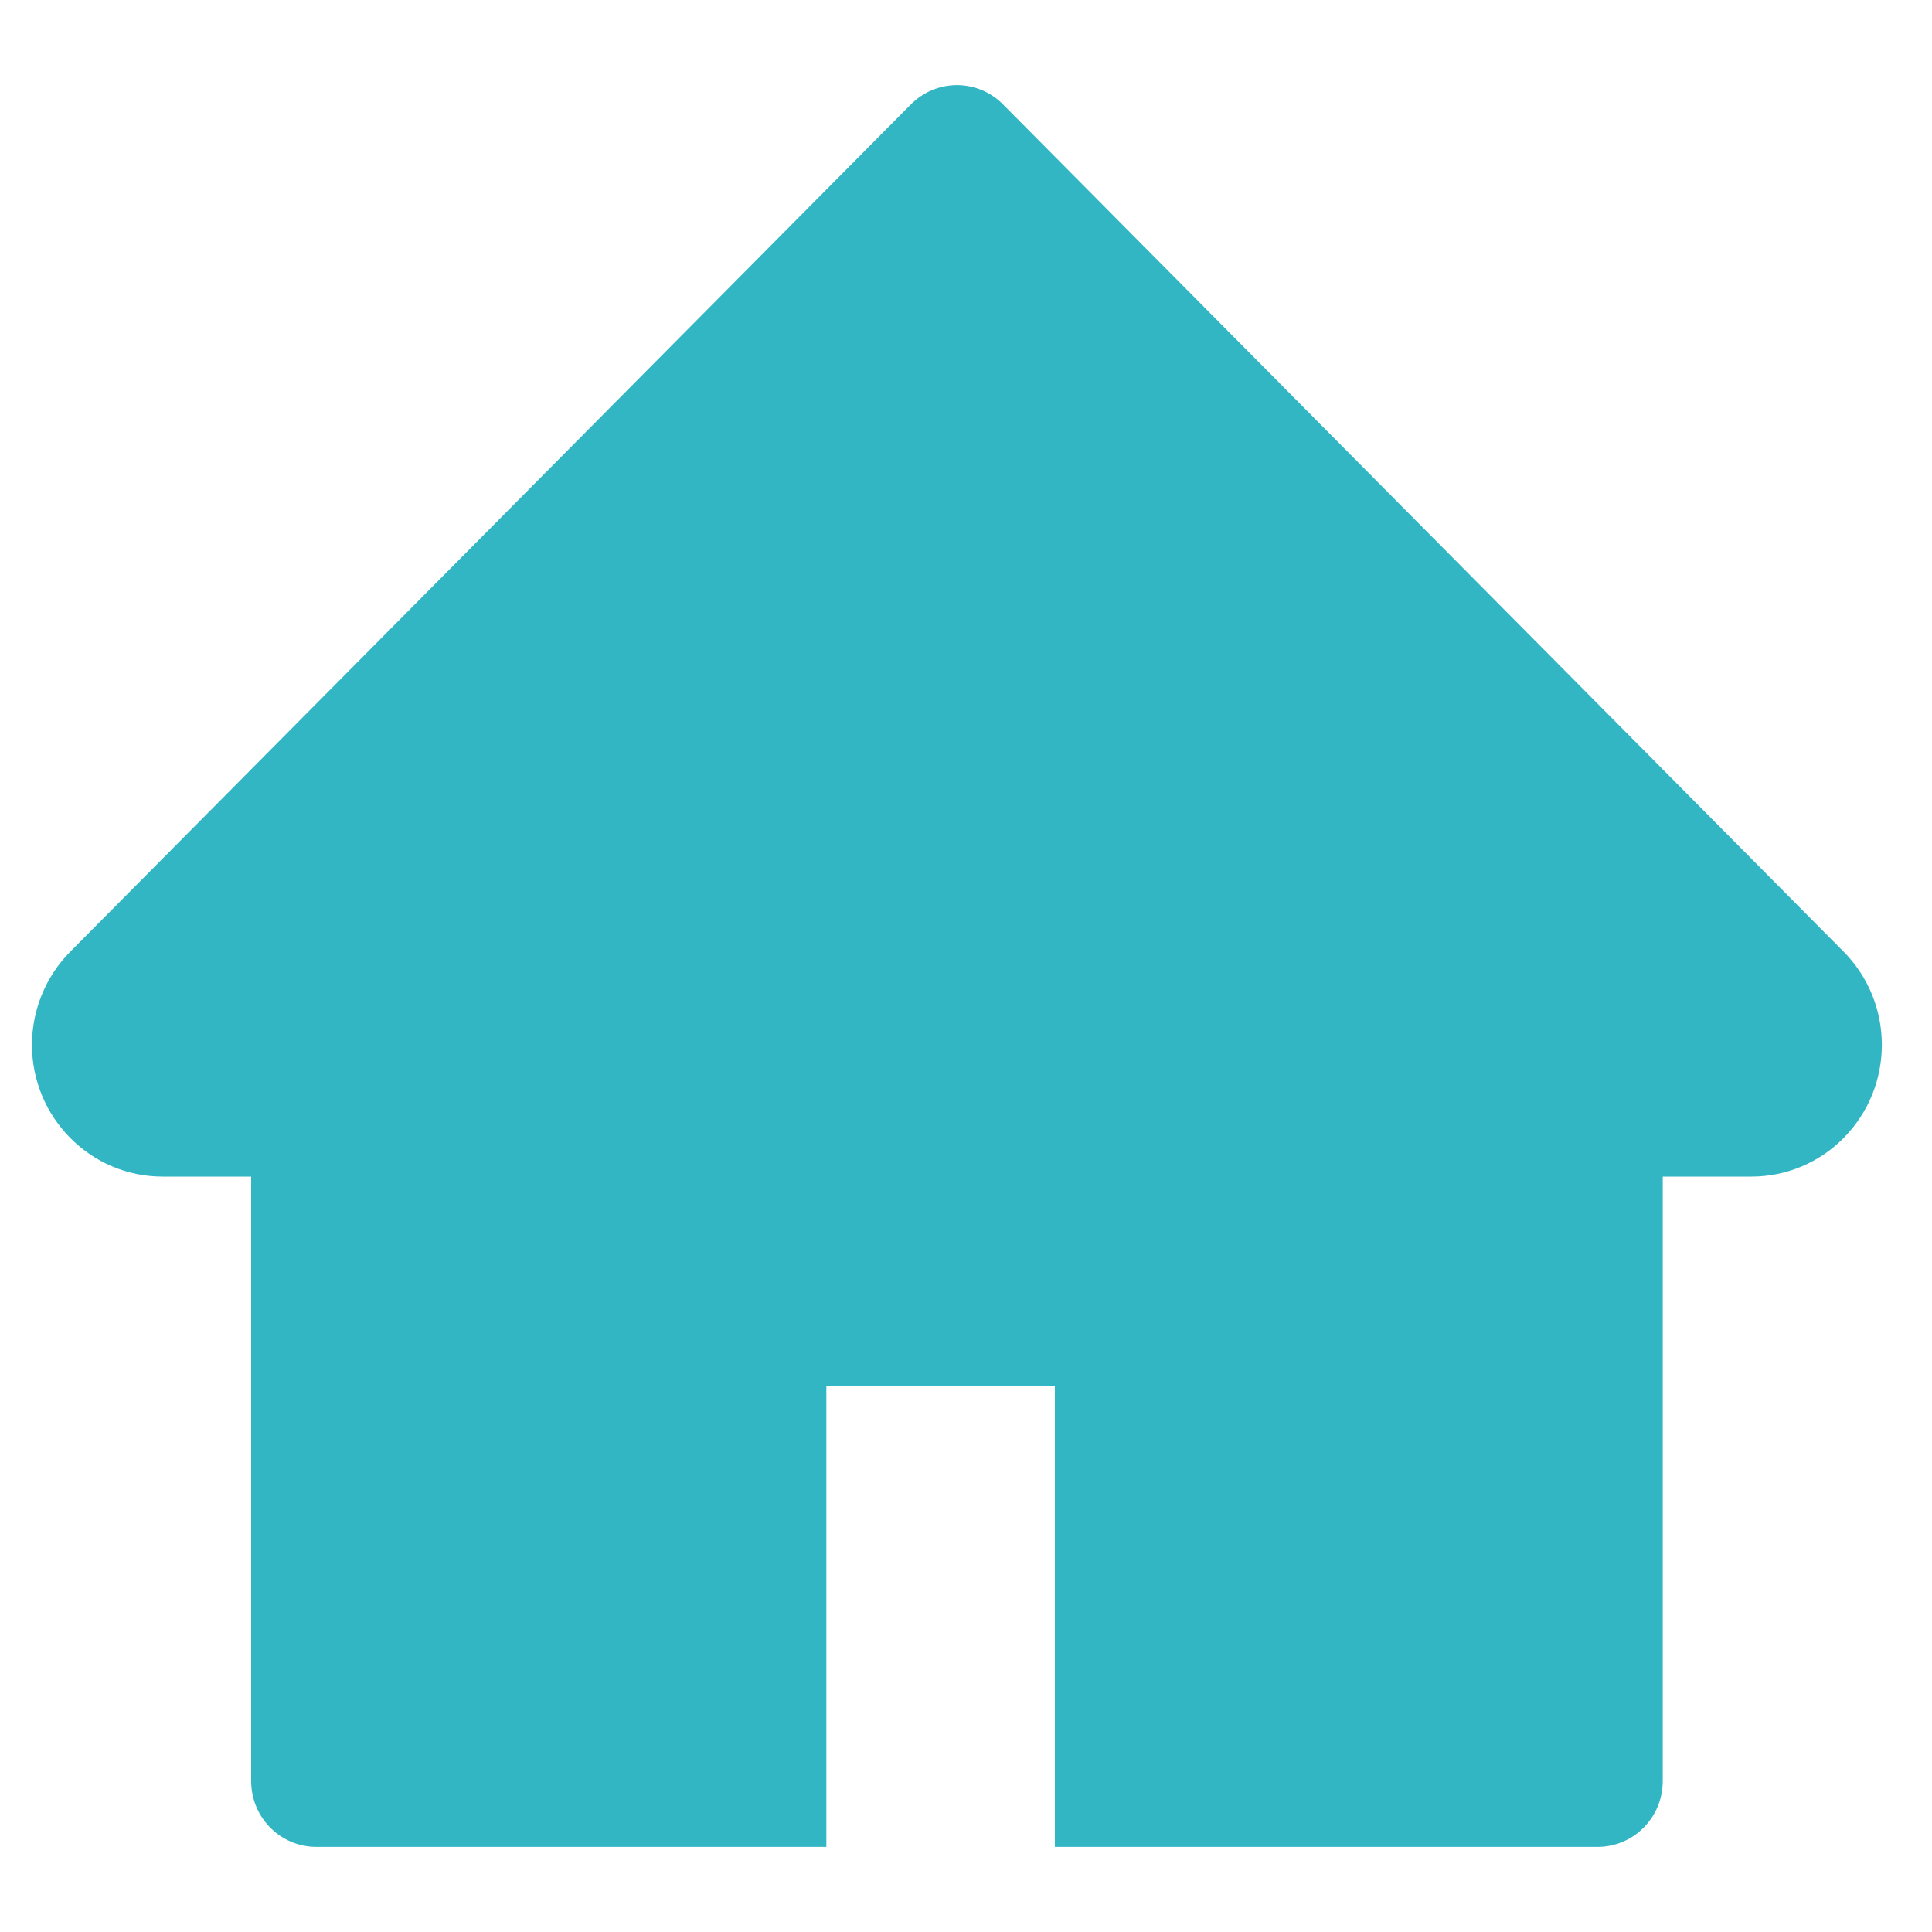
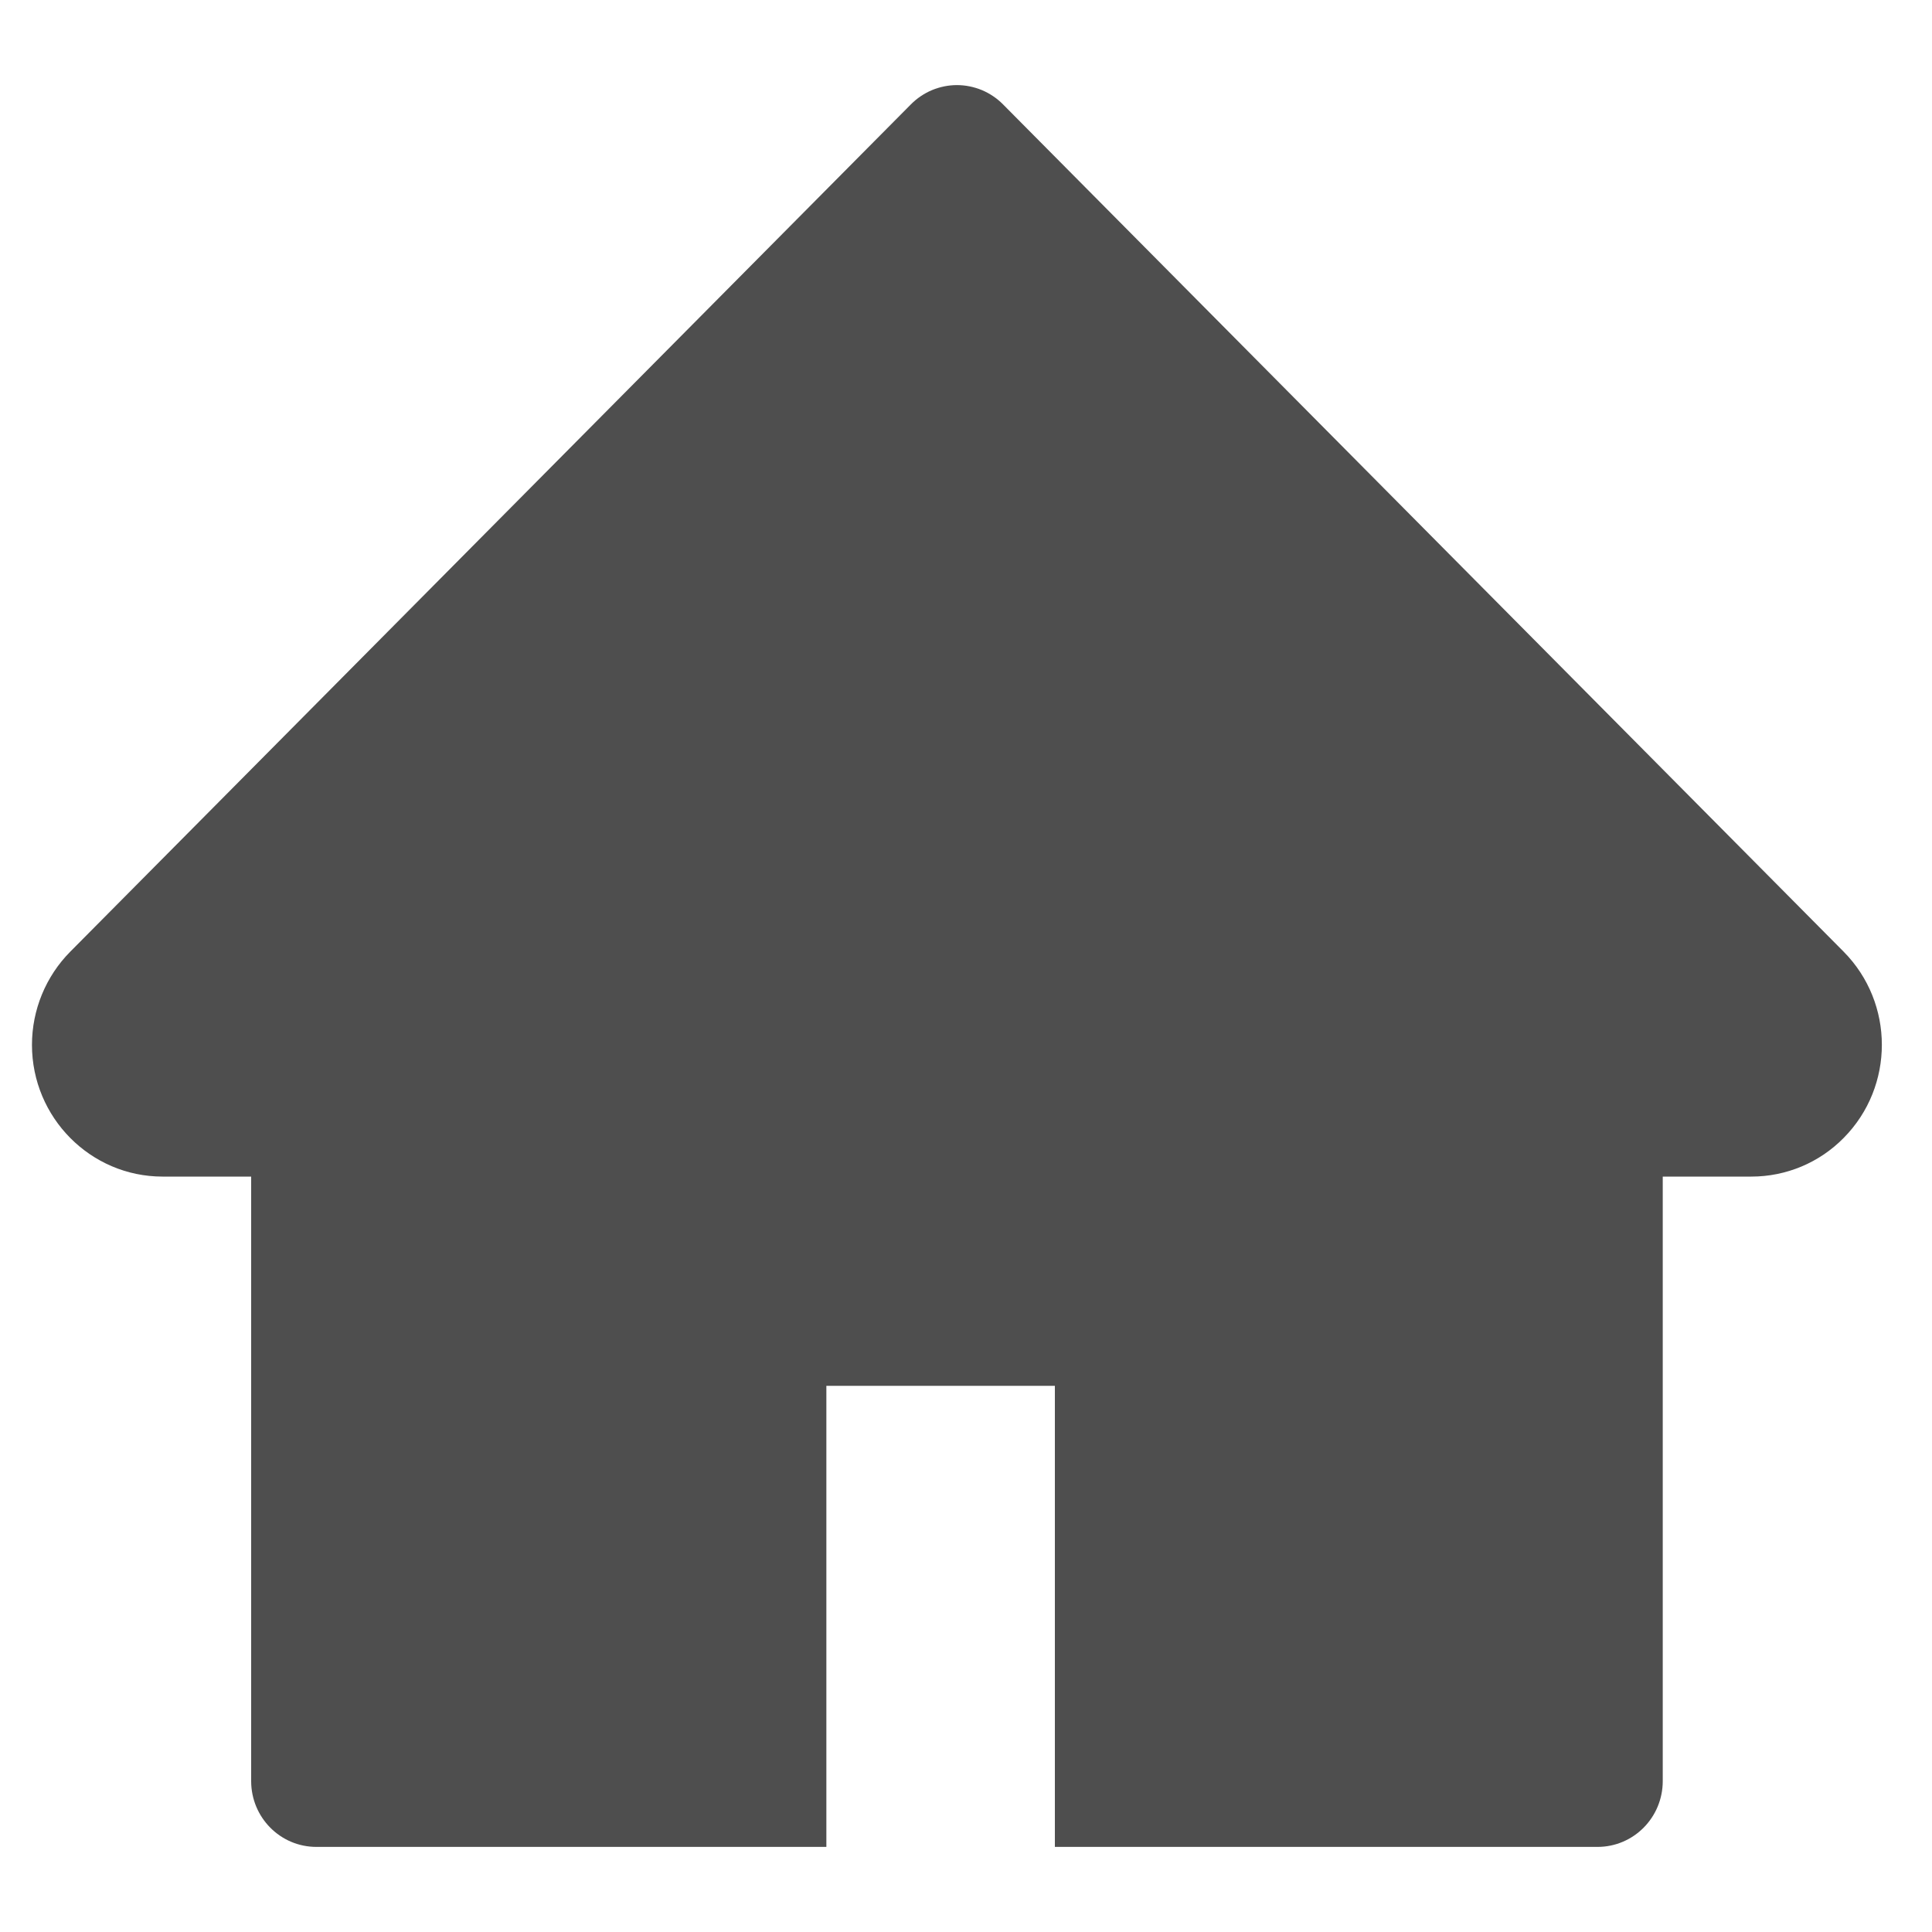
<svg xmlns="http://www.w3.org/2000/svg" width="22" height="22" viewBox="0 0 22 22" fill="none">
-   <path d="M20.993 10.836L11.422 1.189C11.353 1.119 11.271 1.064 11.181 1.026C11.091 0.989 10.994 0.969 10.897 0.969C10.799 0.969 10.703 0.989 10.613 1.026C10.523 1.064 10.441 1.119 10.372 1.189L0.801 10.836C0.522 11.117 0.364 11.499 0.364 11.898C0.364 12.725 1.031 13.398 1.851 13.398H2.86V20.281C2.86 20.696 3.192 21.031 3.603 21.031H9.41V15.781H12.012V21.031H18.191C18.602 21.031 18.934 20.696 18.934 20.281V13.398H19.943C20.338 13.398 20.716 13.241 20.995 12.957C21.574 12.371 21.574 11.422 20.993 10.836Z" fill="#32B6C4" />
+   <path d="M20.993 10.836L11.422 1.189C11.353 1.119 11.271 1.064 11.181 1.026C11.091 0.989 10.994 0.969 10.897 0.969C10.799 0.969 10.703 0.989 10.613 1.026C10.523 1.064 10.441 1.119 10.372 1.189L0.801 10.836C0.522 11.117 0.364 11.499 0.364 11.898C0.364 12.725 1.031 13.398 1.851 13.398H2.86V20.281C2.86 20.696 3.192 21.031 3.603 21.031H9.41V15.781H12.012V21.031H18.191C18.602 21.031 18.934 20.696 18.934 20.281V13.398H19.943C20.338 13.398 20.716 13.241 20.995 12.957C21.574 12.371 21.574 11.422 20.993 10.836Z" fill="#4E4E4E" />
</svg>
